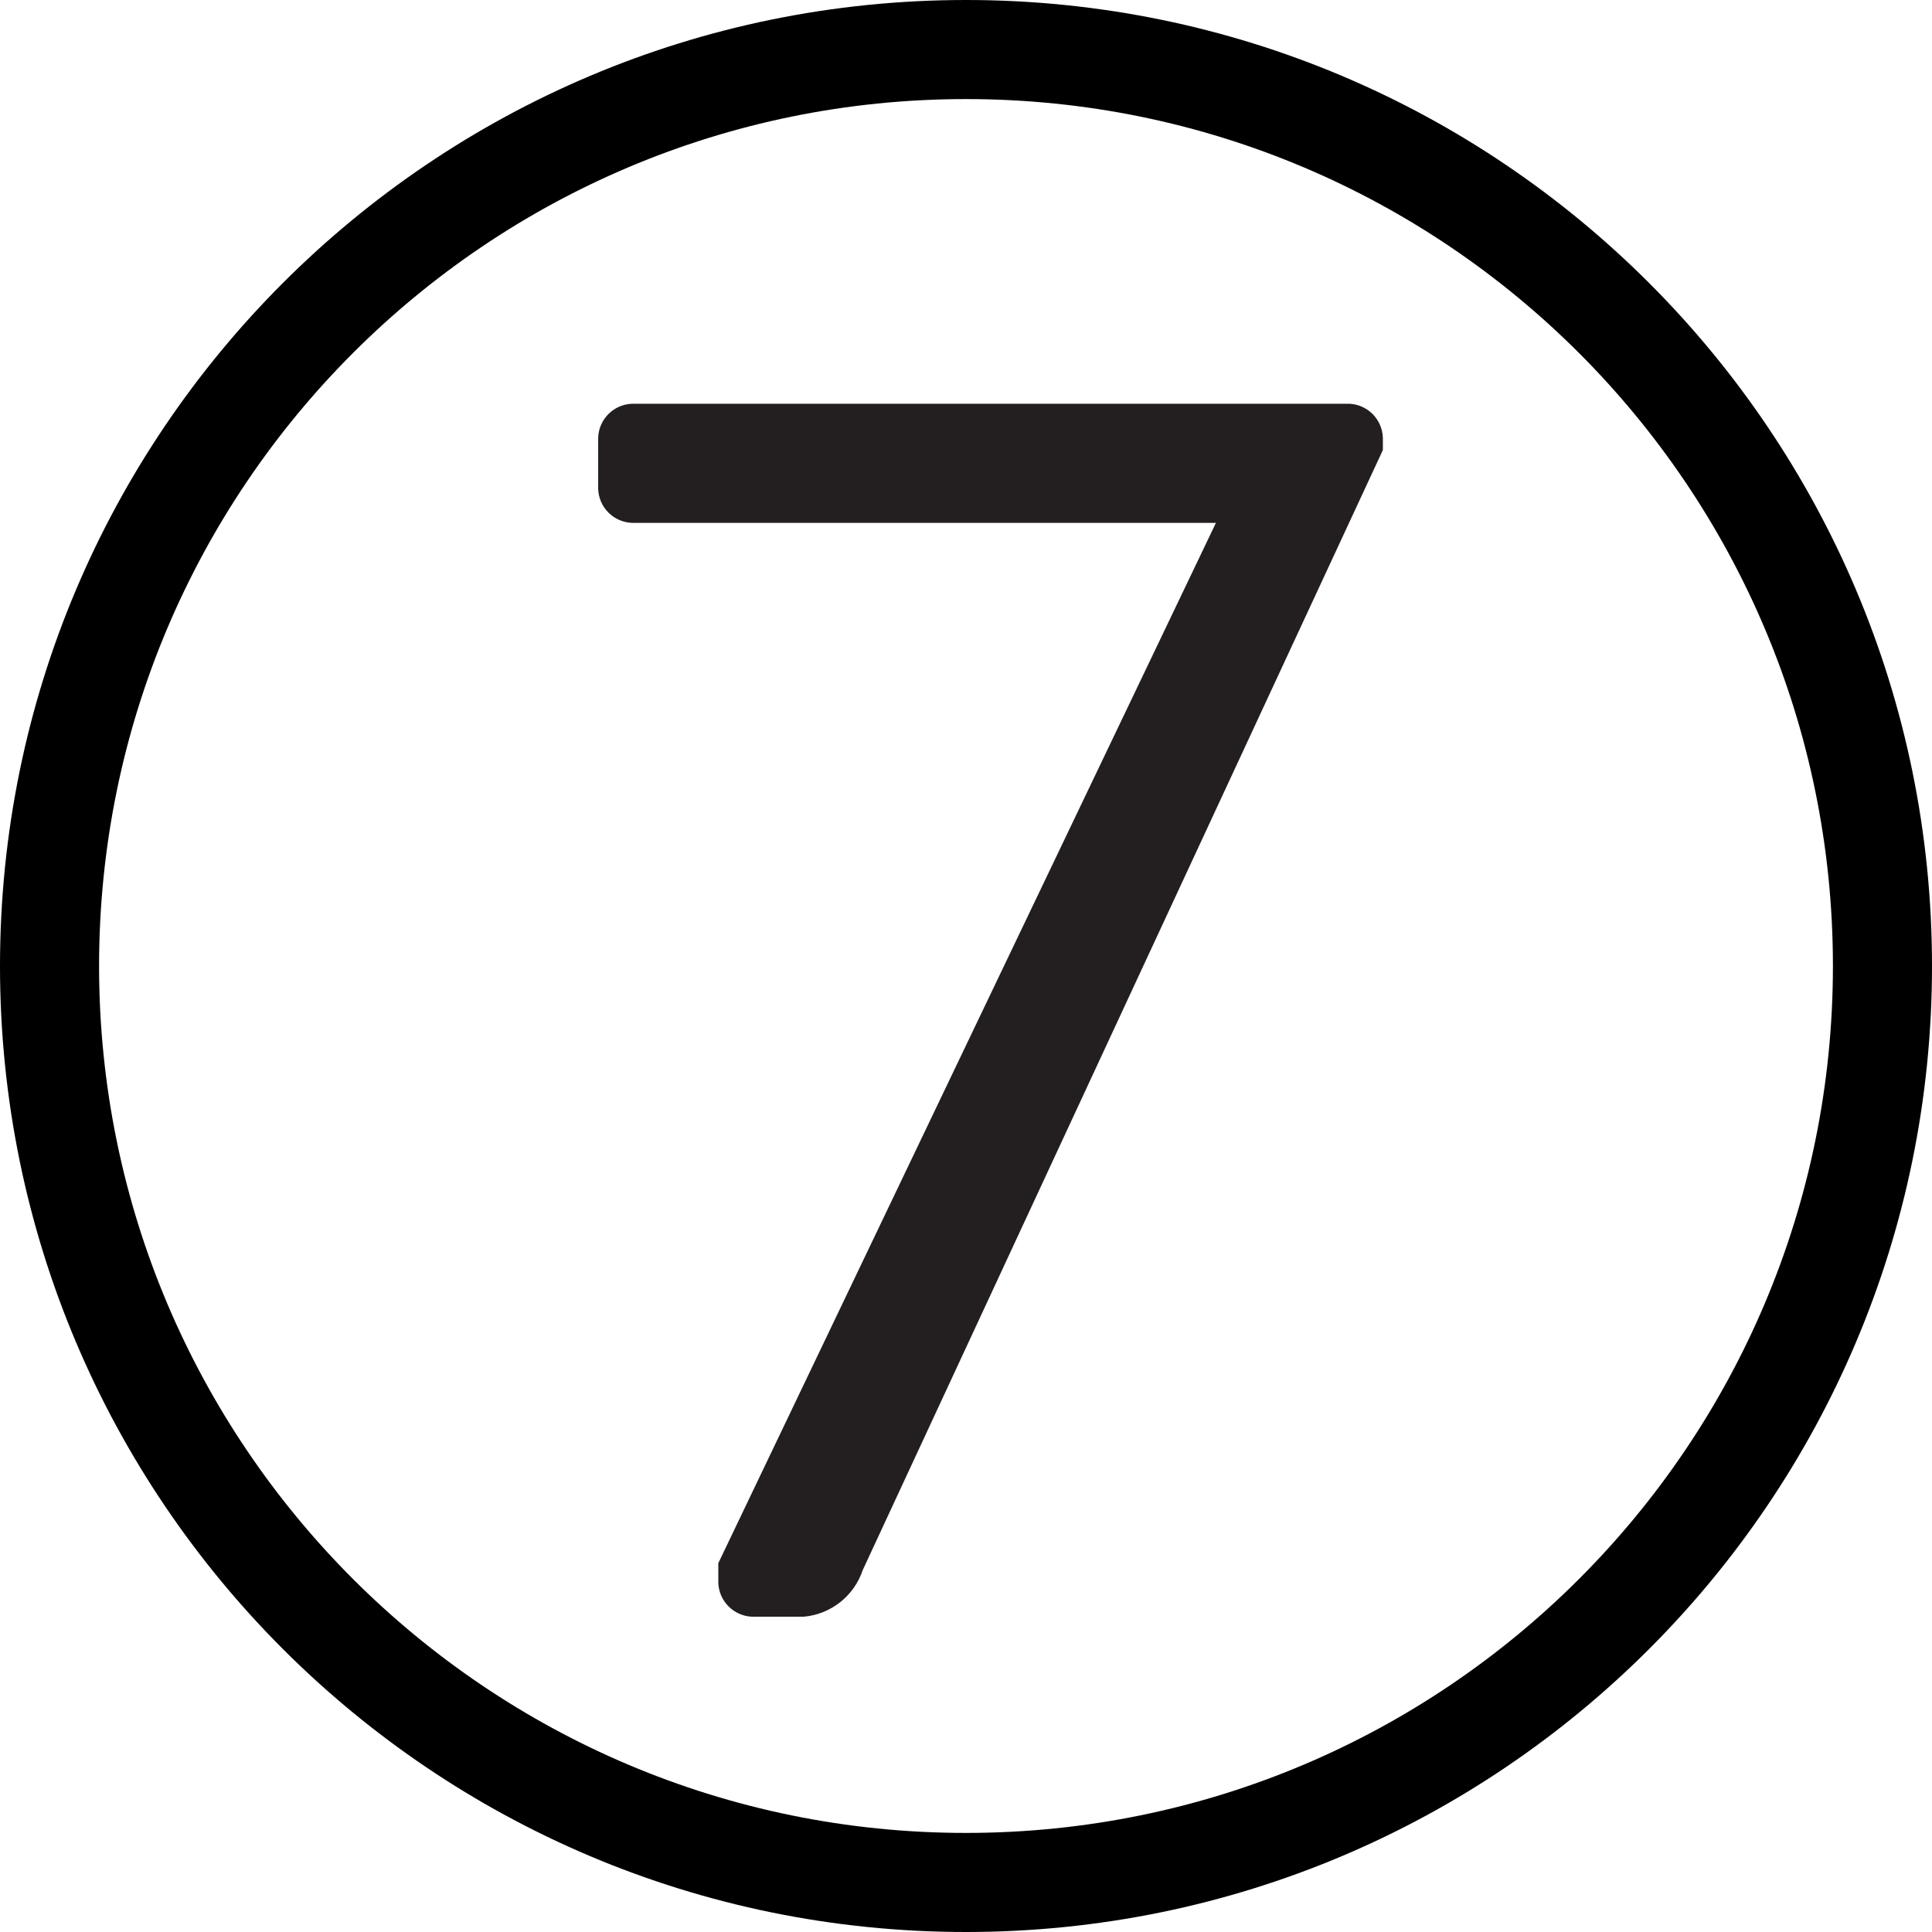
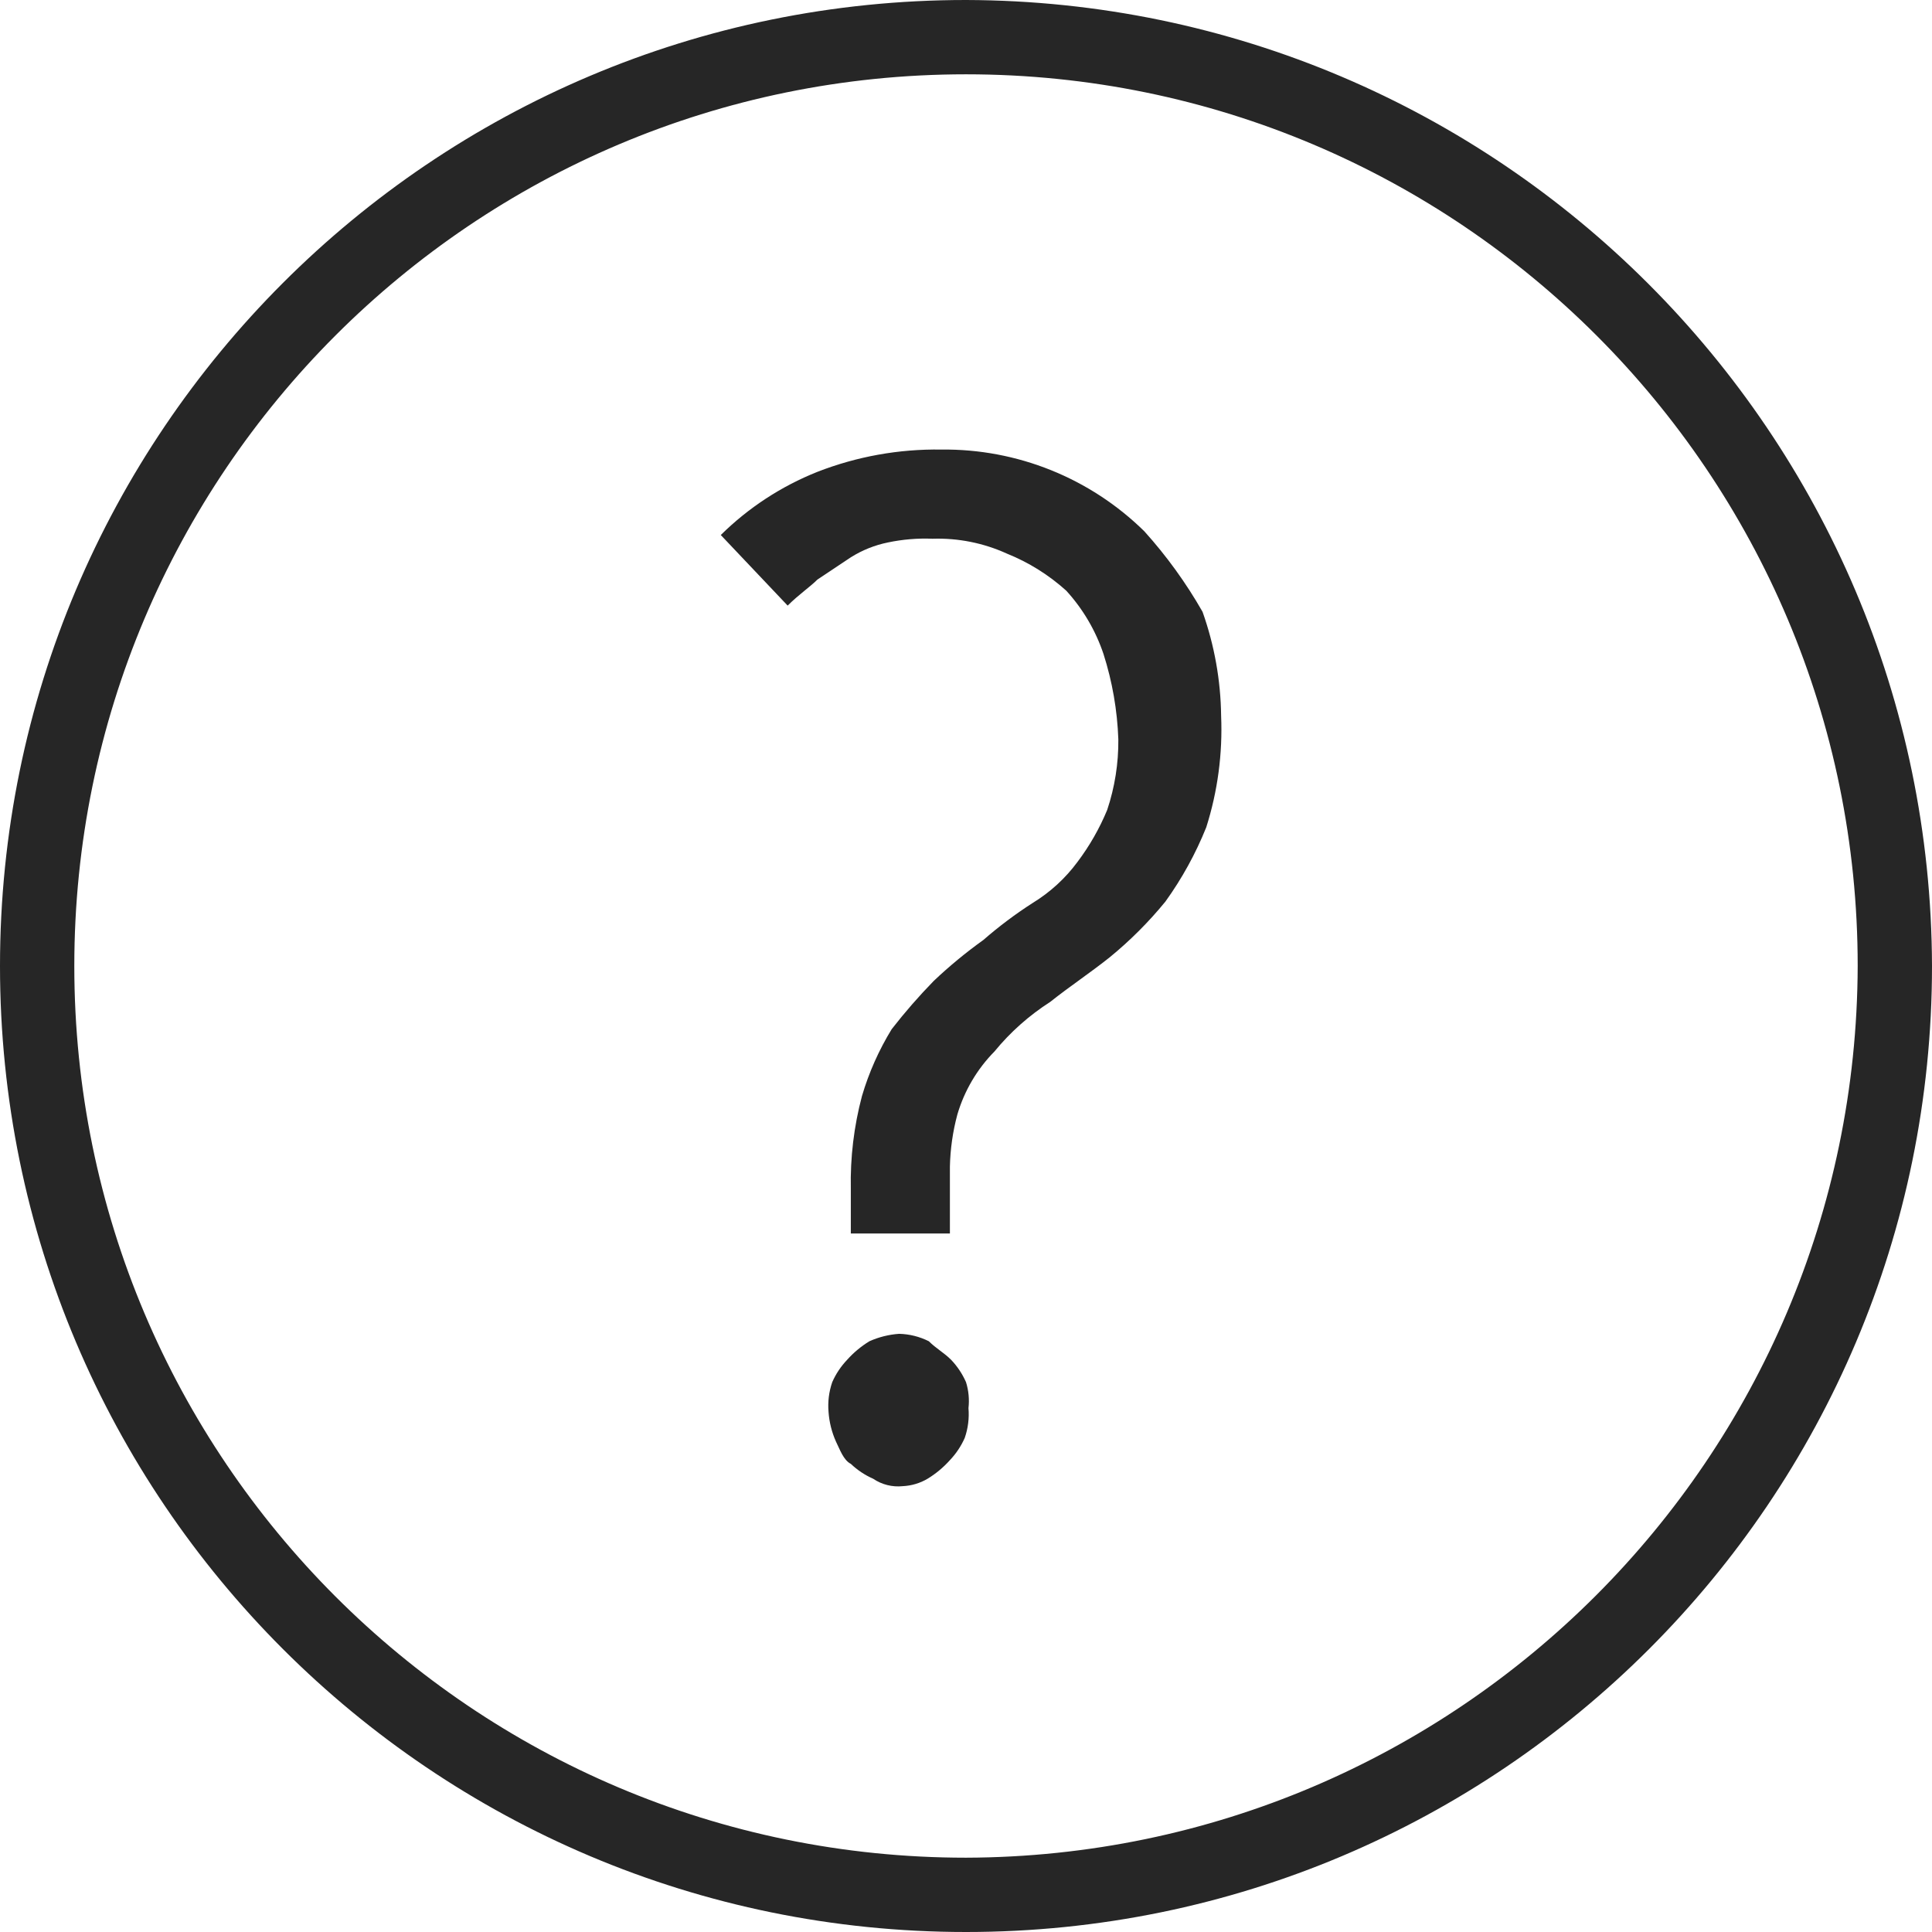
<svg xmlns="http://www.w3.org/2000/svg" viewBox="0 0 78 78">
  <defs>
-     <style>.b1b7836b-5e2b-4b79-a257-ff34e9aa07f0{fill:#231f20;}</style>
+     <style>.bf0903ca-f4a7-4b21-97b2-c763e07b3803{fill:#262626;}</style>
  </defs>
-   <g id="b4c5323b-3689-4e32-8acd-144c98600890" data-name="Layer 2">
-     <g id="f3f4d308-b3f8-4b53-a23f-7577e764d044" data-name="Layer 1">
-       <path d="M39,4A35,35,0,1,1,4,39,35,35,0,0,1,39,4m0-4A39,39,0,1,0,78,39,39,39,0,0,0,39,0Z" />
-     </g>
-     <g id="f64155d6-0890-4fd0-8593-d76aba8df68f" data-name="Layer 8">
-       <path class="b1b7836b-5e2b-4b79-a257-ff34e9aa07f0" d="M29,63.11l20.09-42H25.52a1.42,1.42,0,0,1-1.37-1.37V17.67a1.42,1.42,0,0,1,1.37-1.37H54.46a1.42,1.42,0,0,1,1.37,1.37v.5l-21,45.22a2.77,2.77,0,0,1-2.37,1.88H30.34A1.42,1.42,0,0,1,29,63.9Z" />
+   <g id="a5456ac6-2cee-4229-bf41-eda9eddcd638" data-name="Layer 2">
+     <g id="bfc4985f-9bc8-4d0a-a039-42bfdabd3ecc" data-name="question">
+       <path class="bf0903ca-f4a7-4b21-97b2-c763e07b3803" d="M46.2,21.45A11.5,11.5,0,0,0,38,18.15a13.21,13.21,0,0,0-5,.9,11.73,11.73,0,0,0-3.9,2.55l2.7,2.85c.45-.45.9-.75,1.2-1.05l1.35-.9a4.49,4.49,0,0,1,1.5-.6,7.3,7.3,0,0,1,1.8-.15,6.72,6.72,0,0,1,3,.6,8.06,8.06,0,0,1,2.4,1.5,7.18,7.18,0,0,1,1.5,2.55,12.78,12.78,0,0,1,.6,3.45,8.73,8.73,0,0,1-.45,2.85,9.56,9.56,0,0,1-1.2,2.1,6.39,6.39,0,0,1-1.8,1.65,17,17,0,0,0-2,1.5,19,19,0,0,0-2,1.65A23.07,23.07,0,0,0,36,41.55a11.26,11.26,0,0,0-1.2,2.7A13.51,13.51,0,0,0,34.35,48v1.8h4V47.1a8.85,8.85,0,0,1,.3-2.1,6.06,6.06,0,0,1,1.5-2.55,9.59,9.59,0,0,1,2.25-2c.75-.6,1.65-1.2,2.4-1.8a15.91,15.91,0,0,0,2.25-2.25,14.18,14.18,0,0,0,1.65-3,13.07,13.07,0,0,0,.6-4.5,13,13,0,0,0-.75-4.2A18.68,18.68,0,0,0,46.2,21.45Z" />
+       <path class="bf0903ca-f4a7-4b21-97b2-c763e07b3803" d="M38.4,54.9c-.3-.3-.6-.45-.9-.75a2.83,2.83,0,0,0-1.2-.3,3.53,3.53,0,0,0-1.2.3,4,4,0,0,0-.9.75,3.14,3.14,0,0,0-.6.9,2.92,2.92,0,0,0-.15,1.2,3.53,3.53,0,0,0,.3,1.2c.15.3.3.75.6.9a3.14,3.14,0,0,0,.9.6,1.8,1.8,0,0,0,1.2.3,2.17,2.17,0,0,0,1-.3,4,4,0,0,0,.9-.75,3.14,3.14,0,0,0,.6-.9,2.92,2.92,0,0,0,.15-1.2A2.55,2.55,0,0,0,39,55.8,3.14,3.14,0,0,0,38.4,54.9Z" />
+       <path class="bf0903ca-f4a7-4b21-97b2-c763e07b3803" d="M39,0A39,39,0,1,0,78,39,39.11,39.11,0,0,0,39,0Zm0,75A36,36,0,1,1,75,39,36.11,36.11,0,0,1,39,75Z" />
    </g>
  </g>
</svg>
